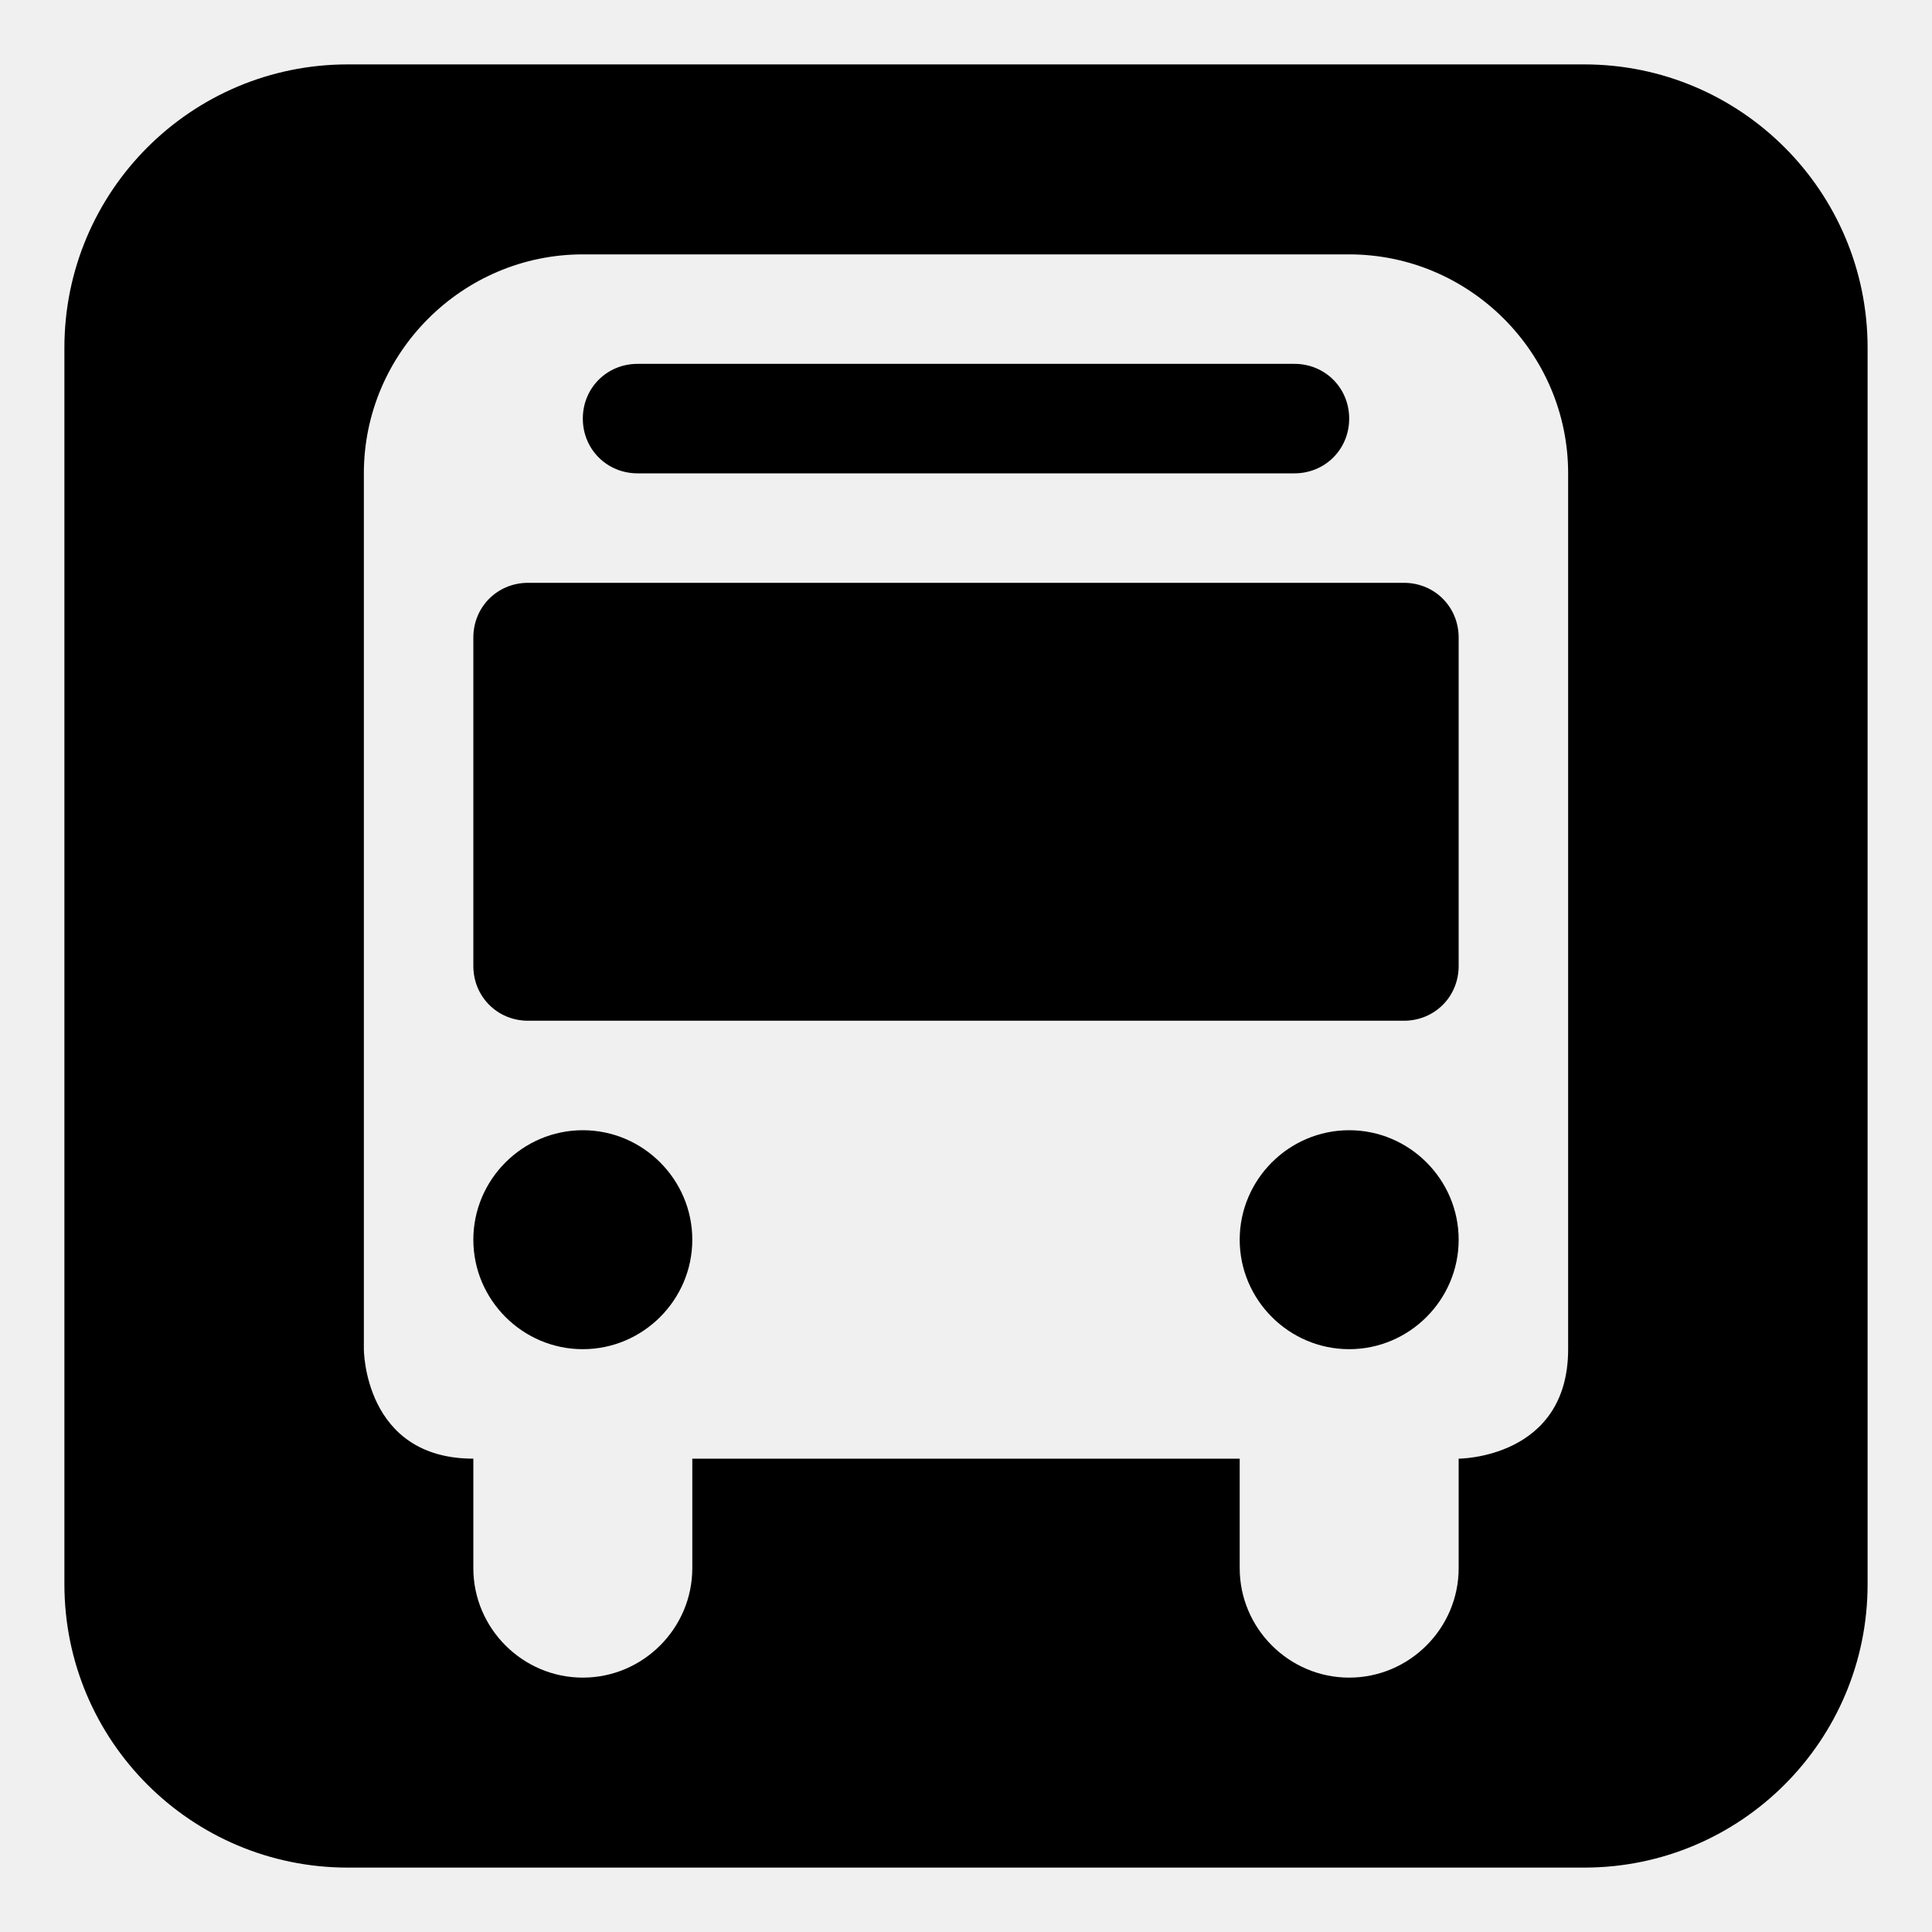
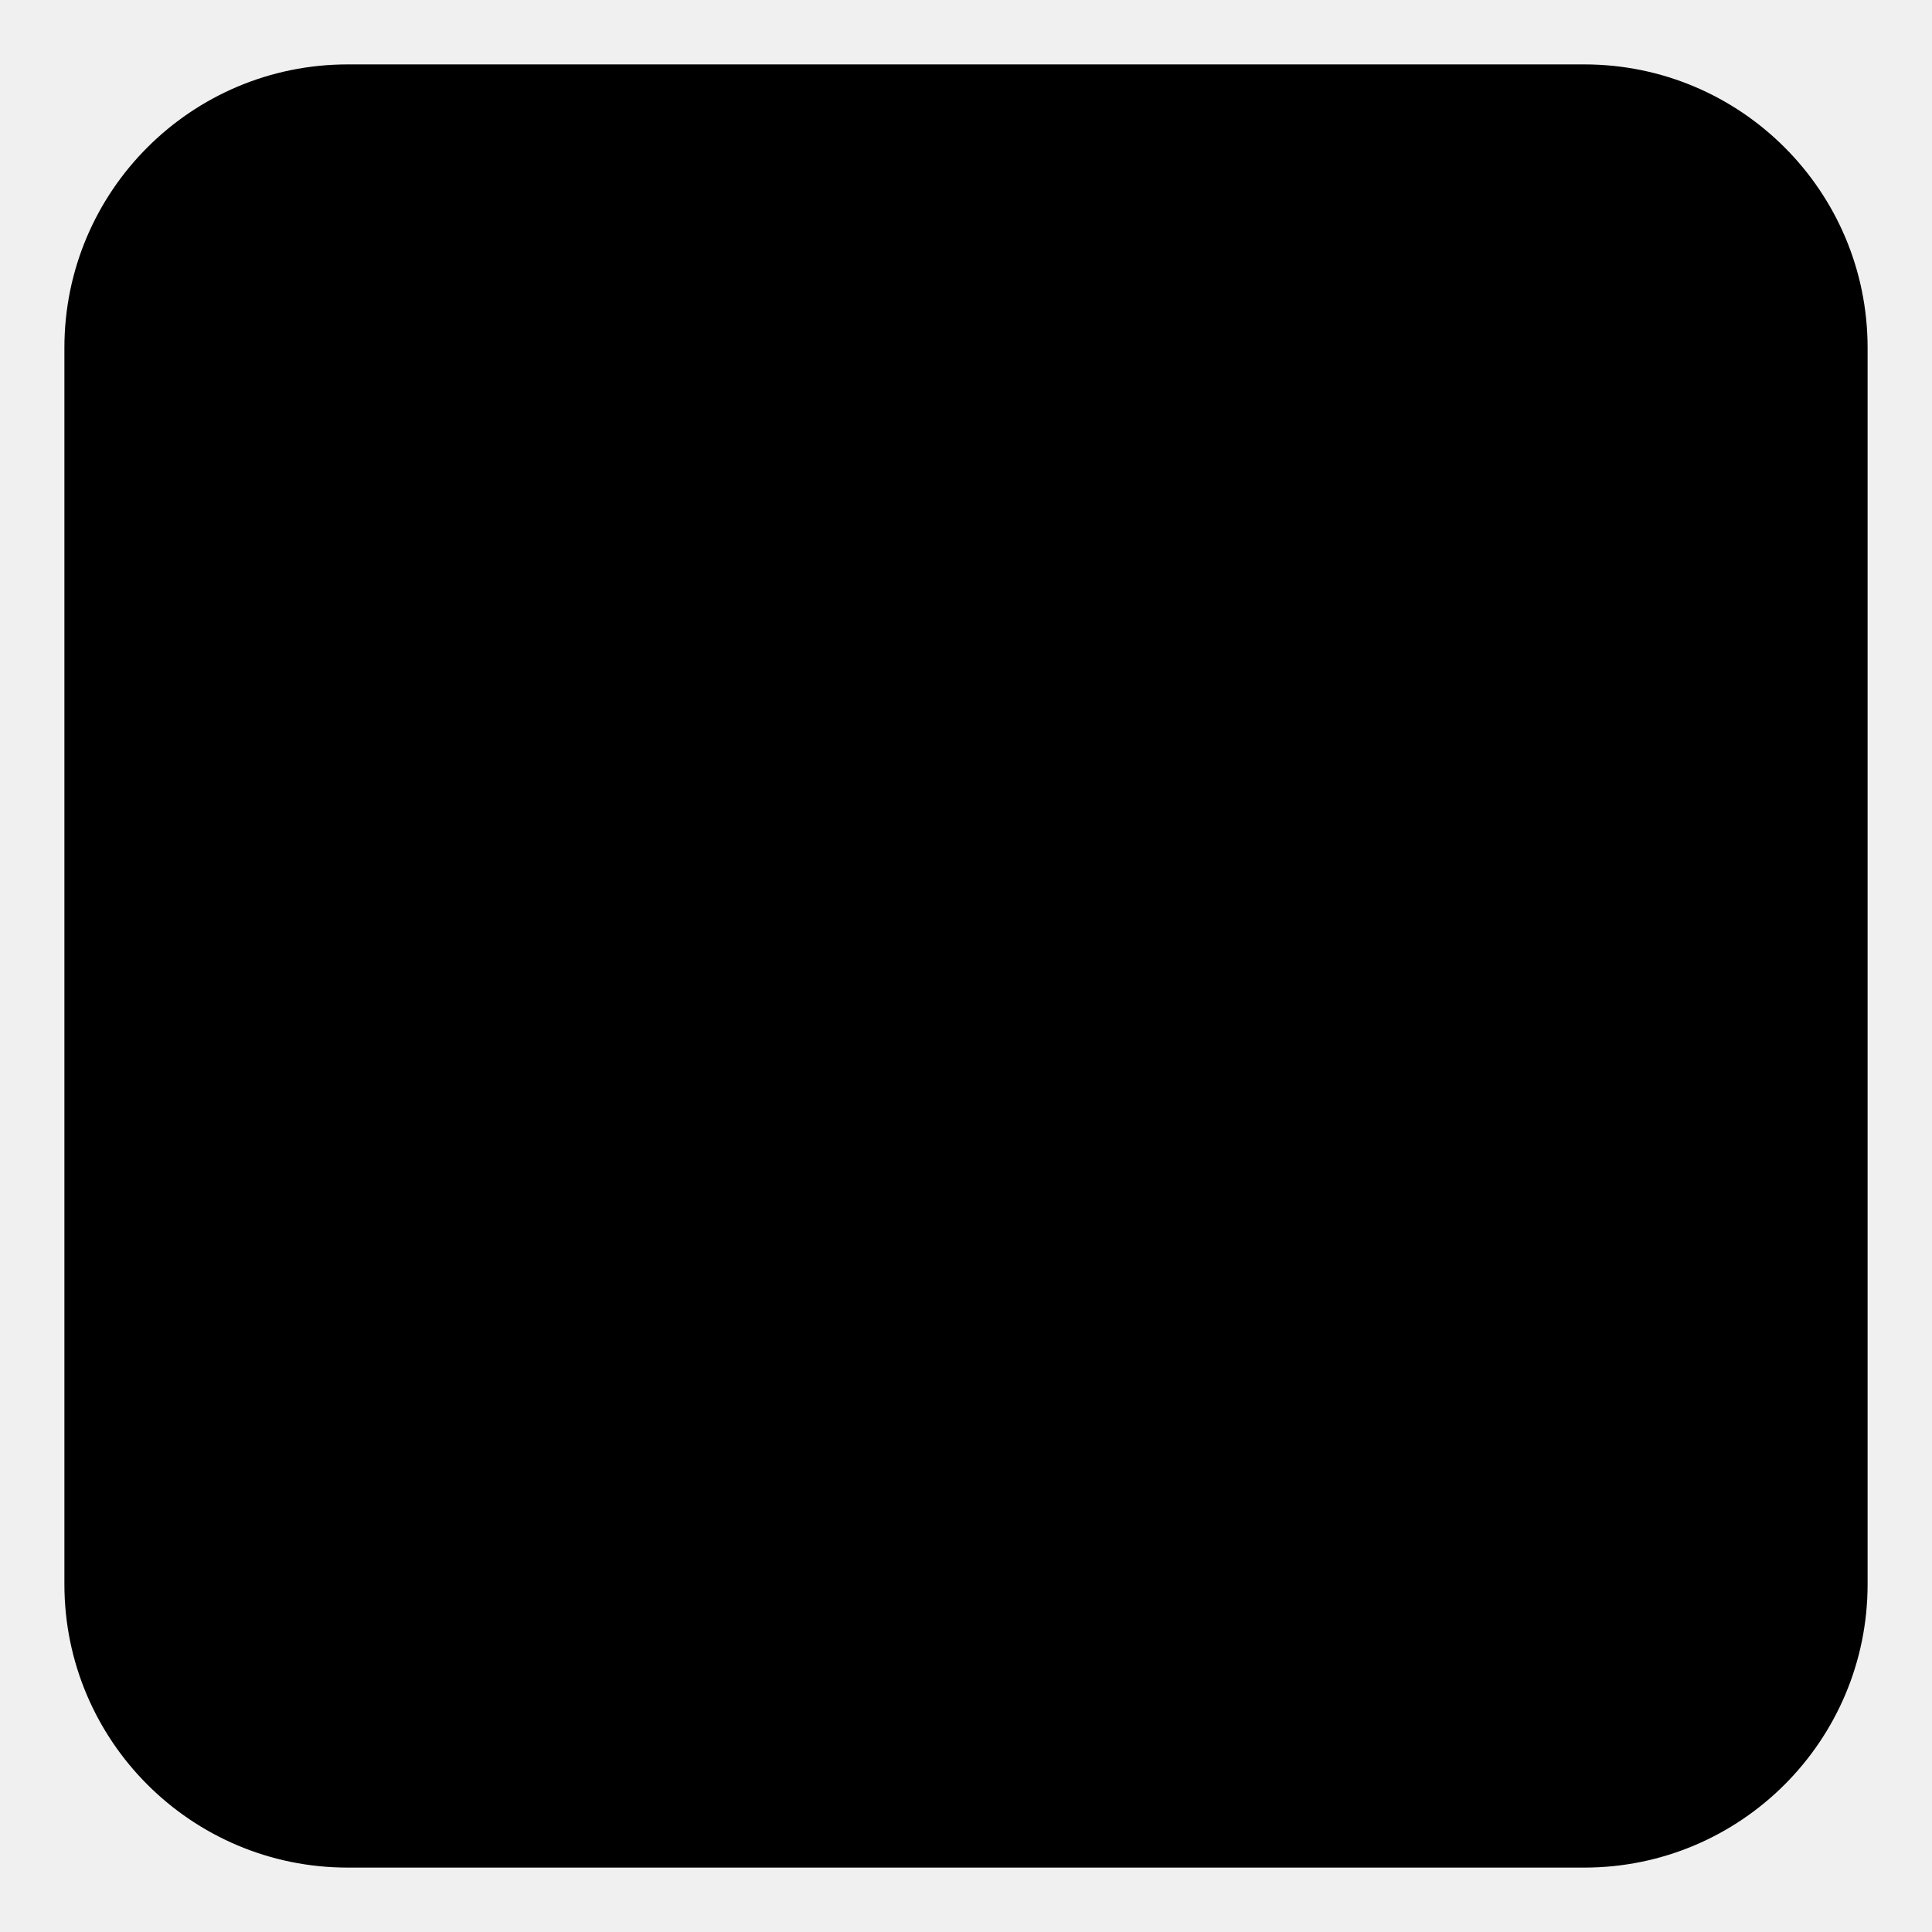
<svg xmlns="http://www.w3.org/2000/svg" width="18" height="18" viewBox="0 0 15 15">
-   <defs>
-     <mask id="ocha-bus-stop-cutout-mask" maskUnits="userSpaceOnUse" x="0" y="0" width="15" height="15">
-       <rect x="0" y="0" width="15" height="15" fill="#FFFFFF" />
-       <g fill="#000000">
-         <g transform="translate(7.5 7.5) scale(0.85) translate(-7.5 -7.5)">
-           <path fill="#000000" d="M2 3C2 1.9 2.9 1 4 1H11C12.1 1 13 1.9 13 3V11C13 12 12 12 12 12V13C12 13.55 11.55 14 11 14C10.45 14 10 13.55 10 13V12H5V13C5 13.55 4.55 14 4 14C3.45 14 3 13.55 3 13V12C2 12 2 11 2 11V3ZM3.5 4C3.22 4 3 4.22 3 4.5V7.5C3 7.78 3.22 8 3.5 8H11.5C11.78 8 12 7.78 12 7.5V4.5C12 4.22 11.78 4 11.5 4H3.5ZM4 9C3.45 9 3 9.45 3 10C3 10.55 3.45 11 4 11C4.55 11 5 10.55 5 10C5 9.45 4.55 9 4 9ZM11 9C10.45 9 10 9.45 10 10C10 10.55 10.45 11 11 11C11.55 11 12 10.55 12 10C12 9.45 11.55 9 11 9ZM4 2.5C4 2.78 4.22 3 4.5 3H10.5C10.78 3 11 2.78 11 2.5C11 2.22 10.78 2 10.5 2H4.5C4.22 2 4 2.22 4 2.5Z" />
-         </g>
-       </g>
-     </mask>
-   </defs>
-   <g mask="url(#ocha-bus-stop-cutout-mask)">
-     <rect x="0.5" y="0.5" width="14" height="14" rx="2.2" ry="2.2" fill="#000000" />
-     <rect x="2" y="2" width="11" height="11" rx="1.6" ry="1.6" fill="#000000" />
+   <rect x="0.5" y="0.5" width="14" height="14" rx="2.2" ry="2.2" fill="#000000" />
+   <rect x="2" y="2" width="11" height="11" rx="1.6" ry="1.6" fill="#000000" />
+   <g transform="translate(7.5 7.5) scale(0.85) translate(-7.5 -7.5)">
  </g>
</svg>
